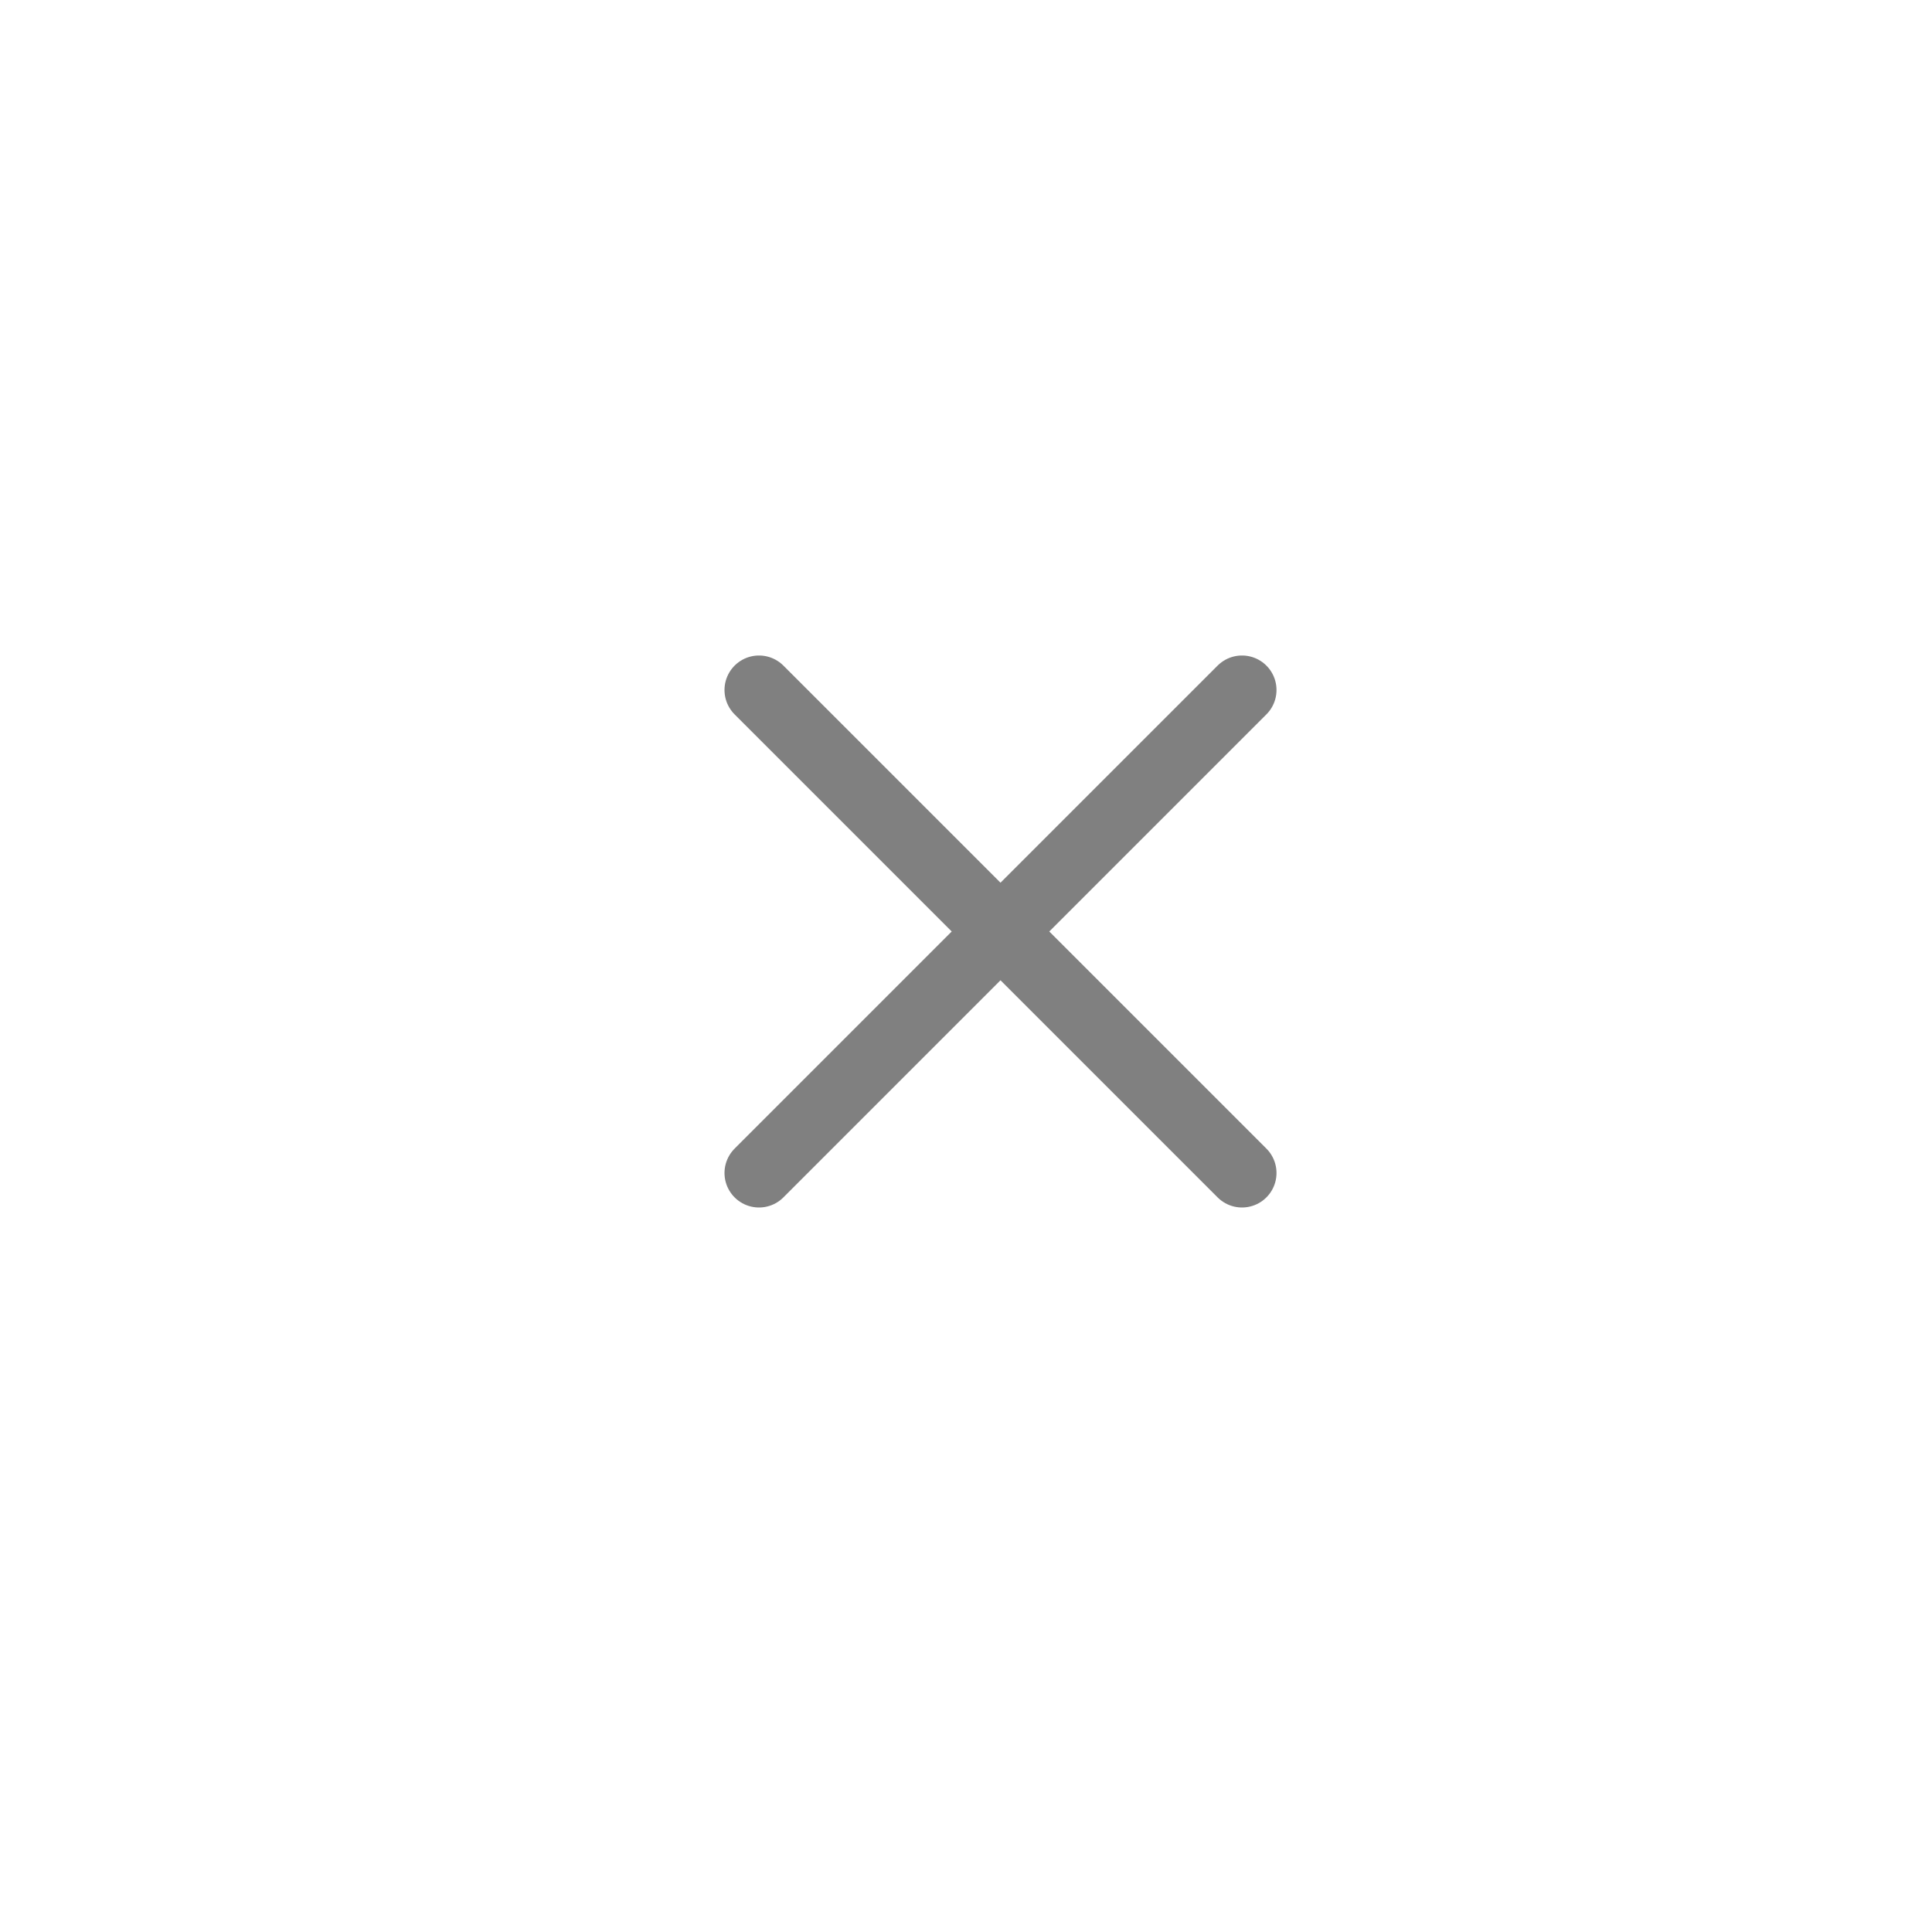
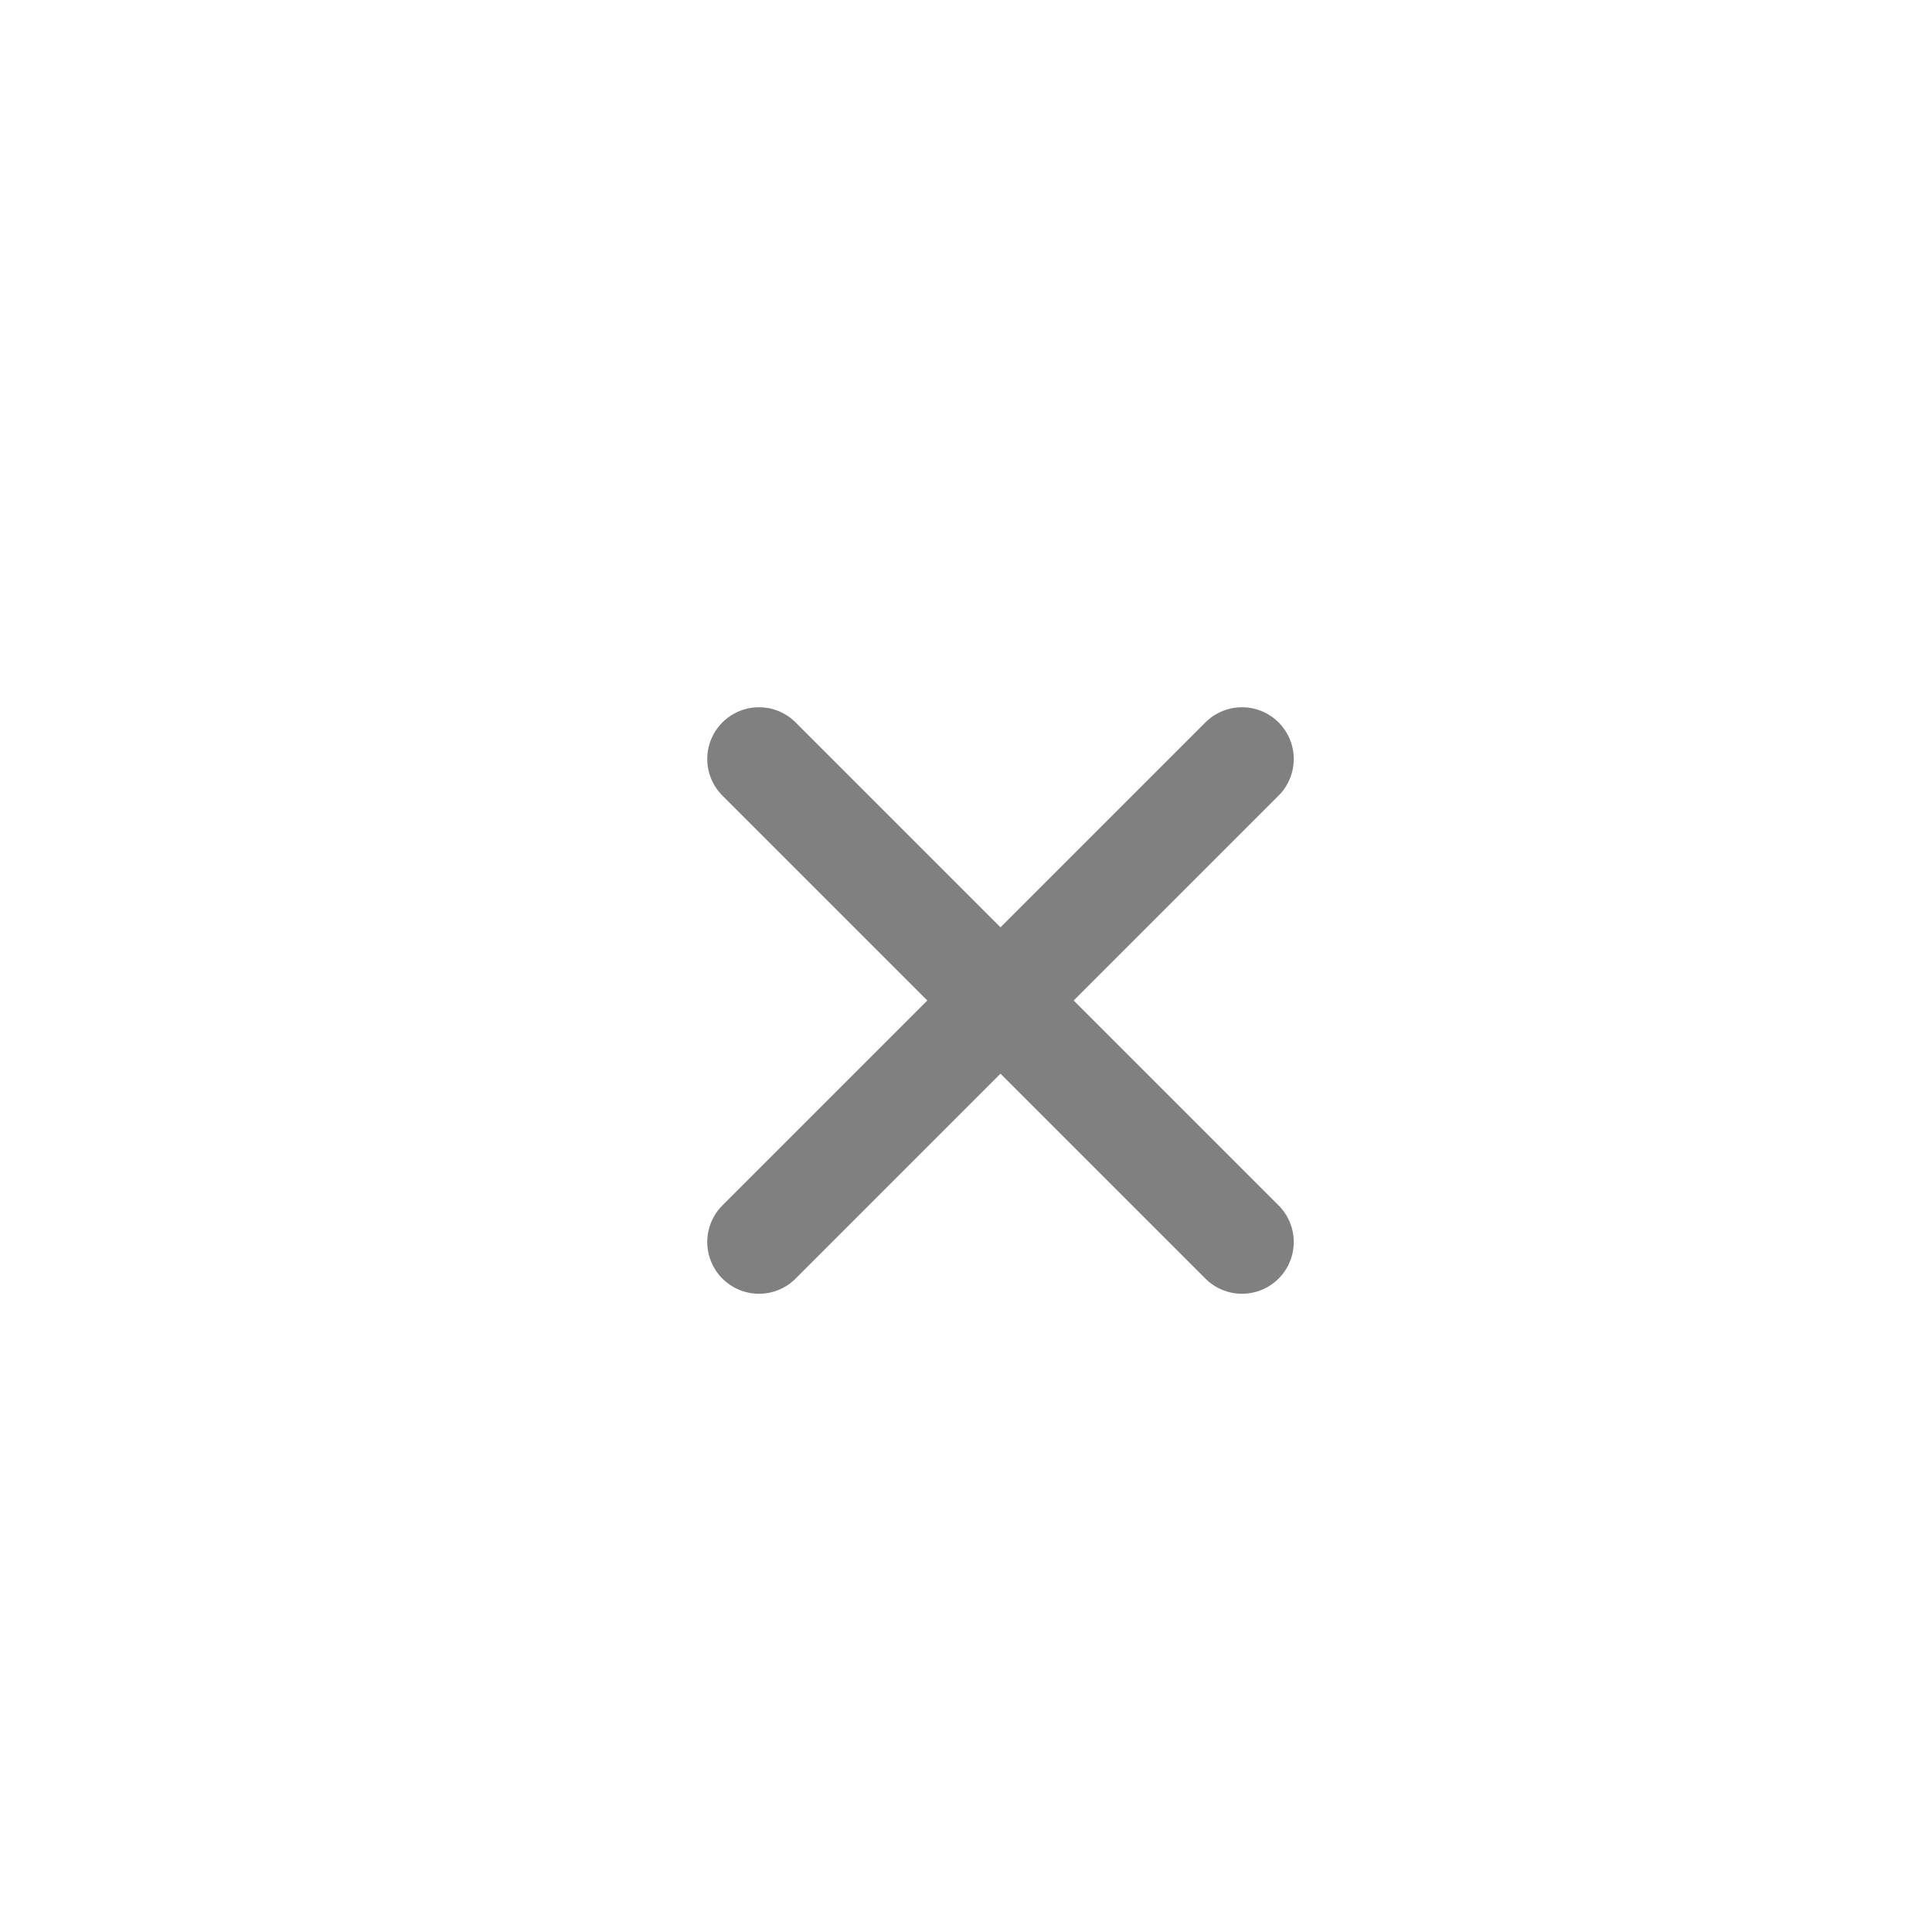
- <svg xmlns="http://www.w3.org/2000/svg" width="24" height="24" viewBox="-2 -2 28 28" fill="none">
-   <path d="M9 8L16 15" stroke="#808080" stroke-linecap="round" />
-   <path d="M16 8L9 15" stroke="#808080" stroke-linecap="round" />
+ <svg xmlns="http://www.w3.org/2000/svg" width="26" height="26" viewBox="-2 -3 28 28" fill="none">
+   <path d="M9 8L16 15" stroke="#808080" stroke-linecap="round" stroke-width="1.5" />
+   <path d="M16 8L9 15" stroke="#808080" stroke-linecap="round" stroke-width="1.5" />
</svg>
